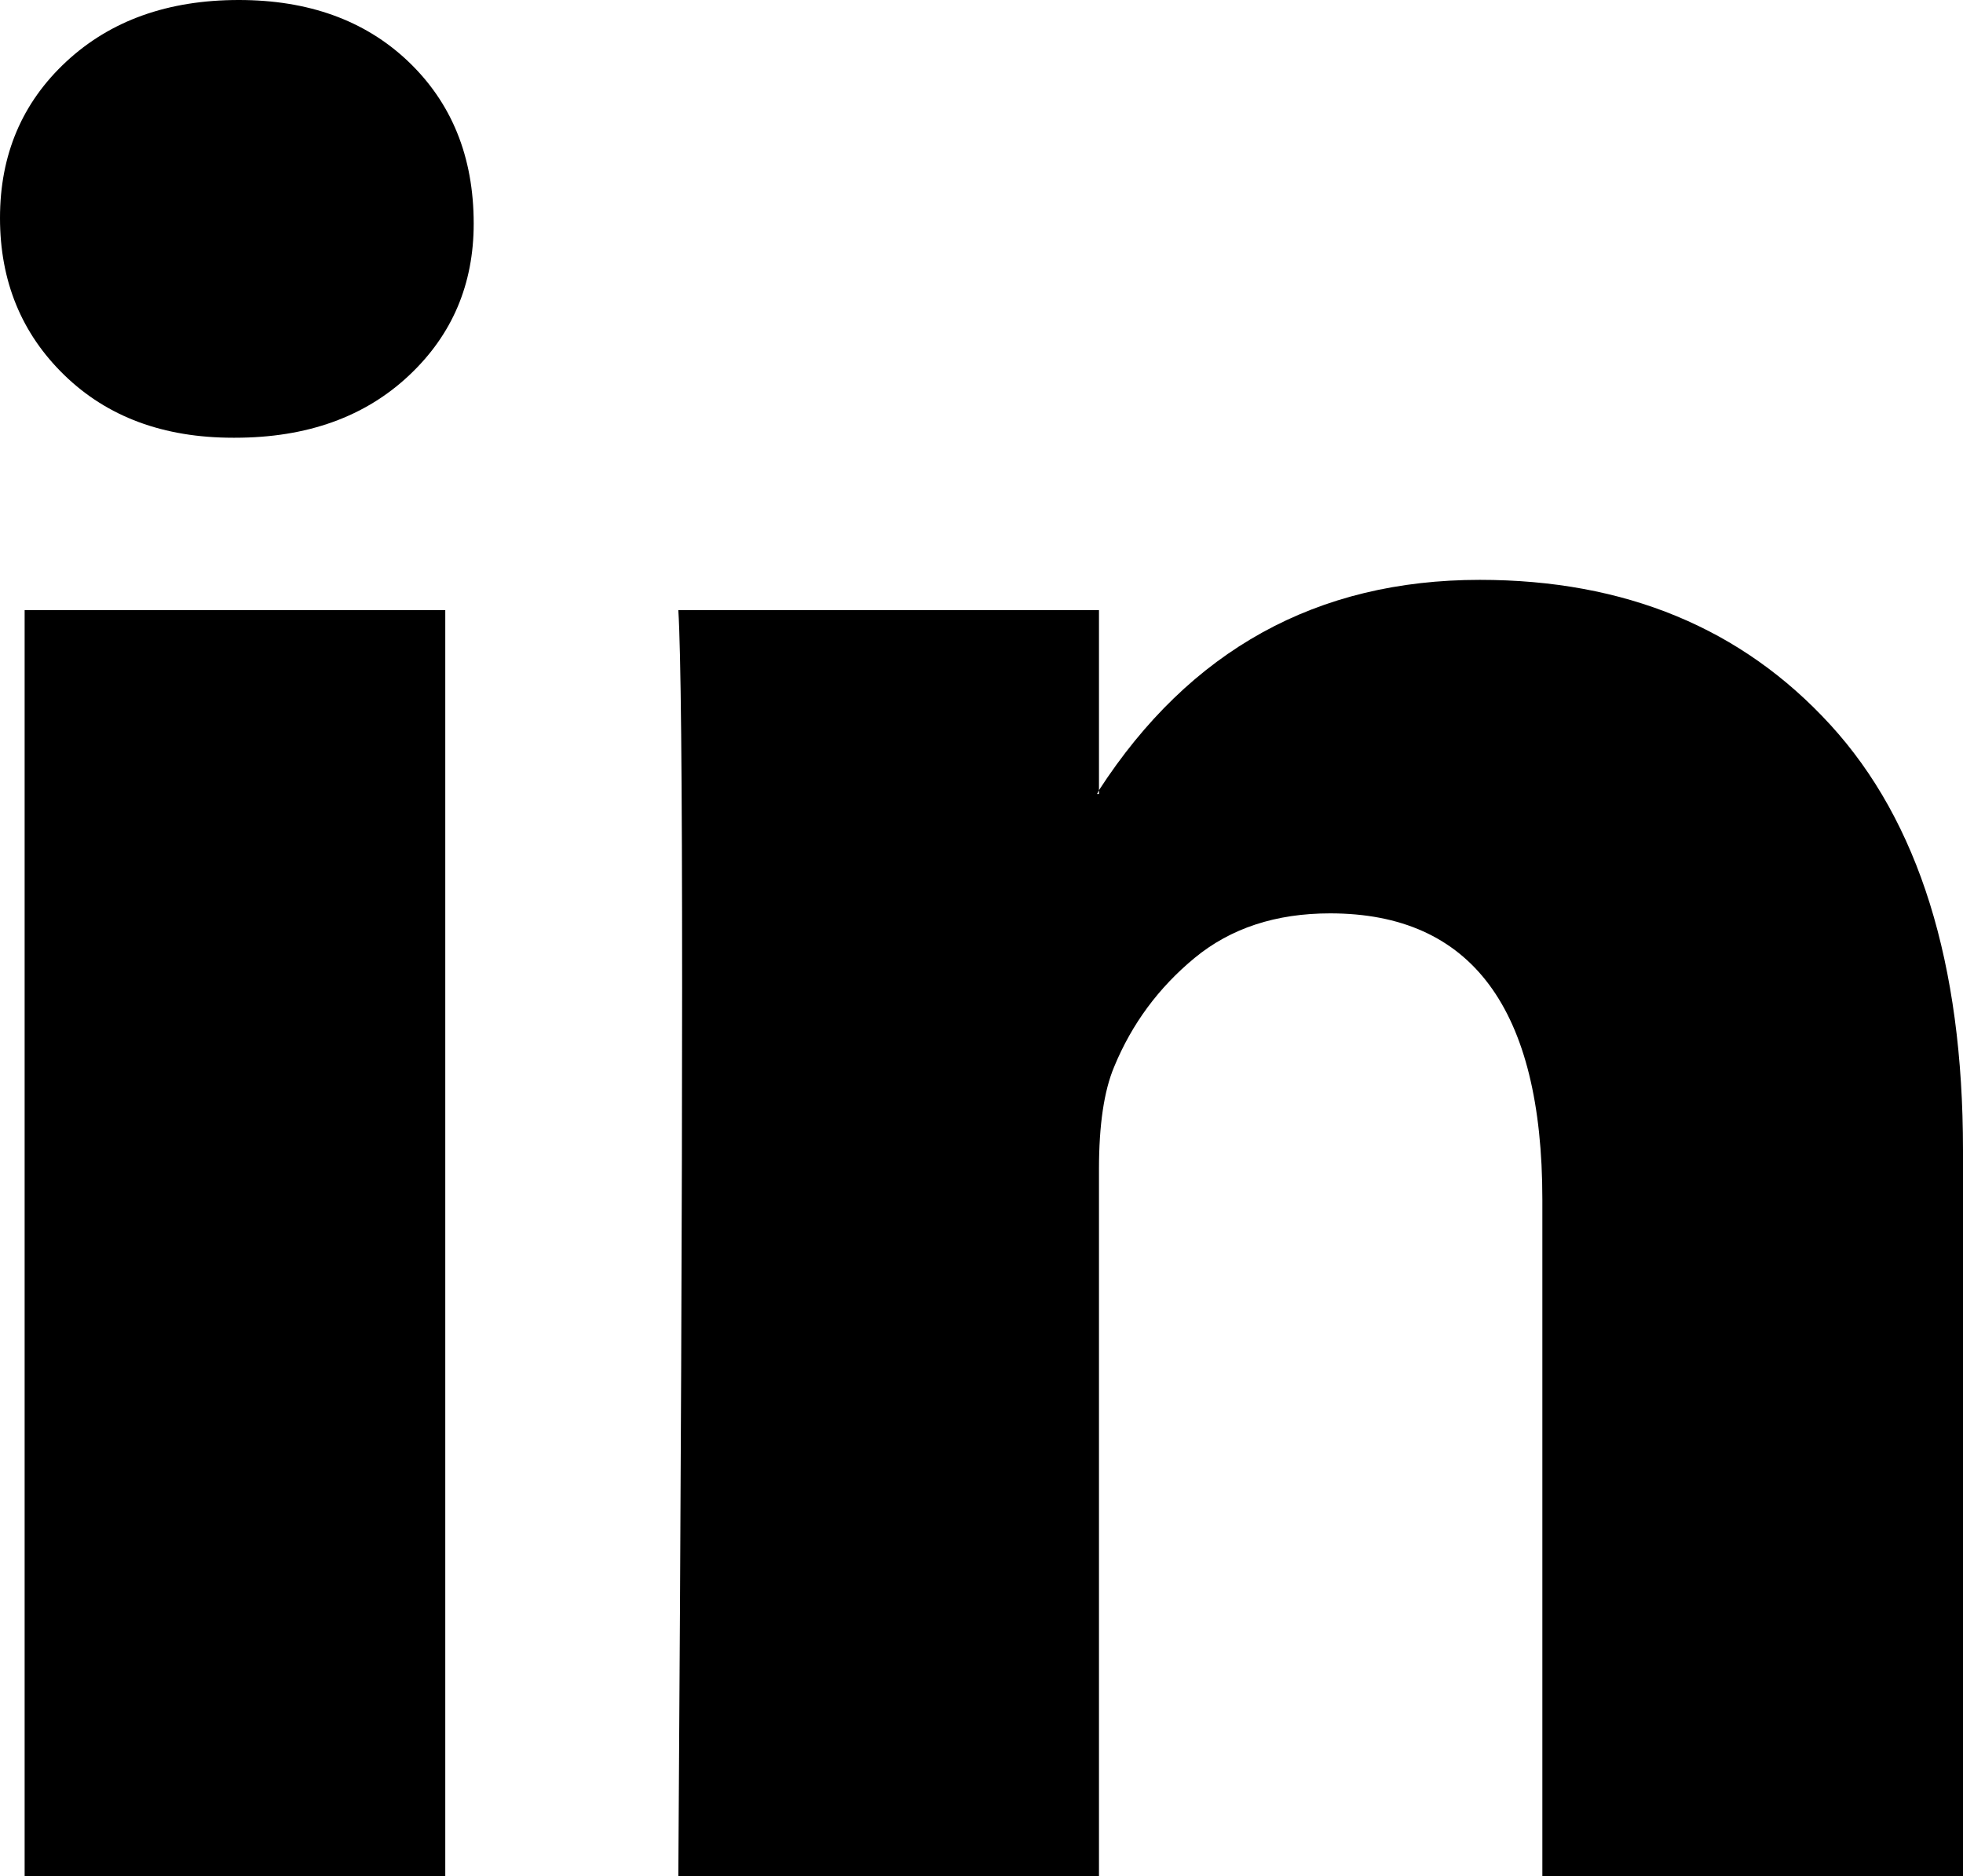
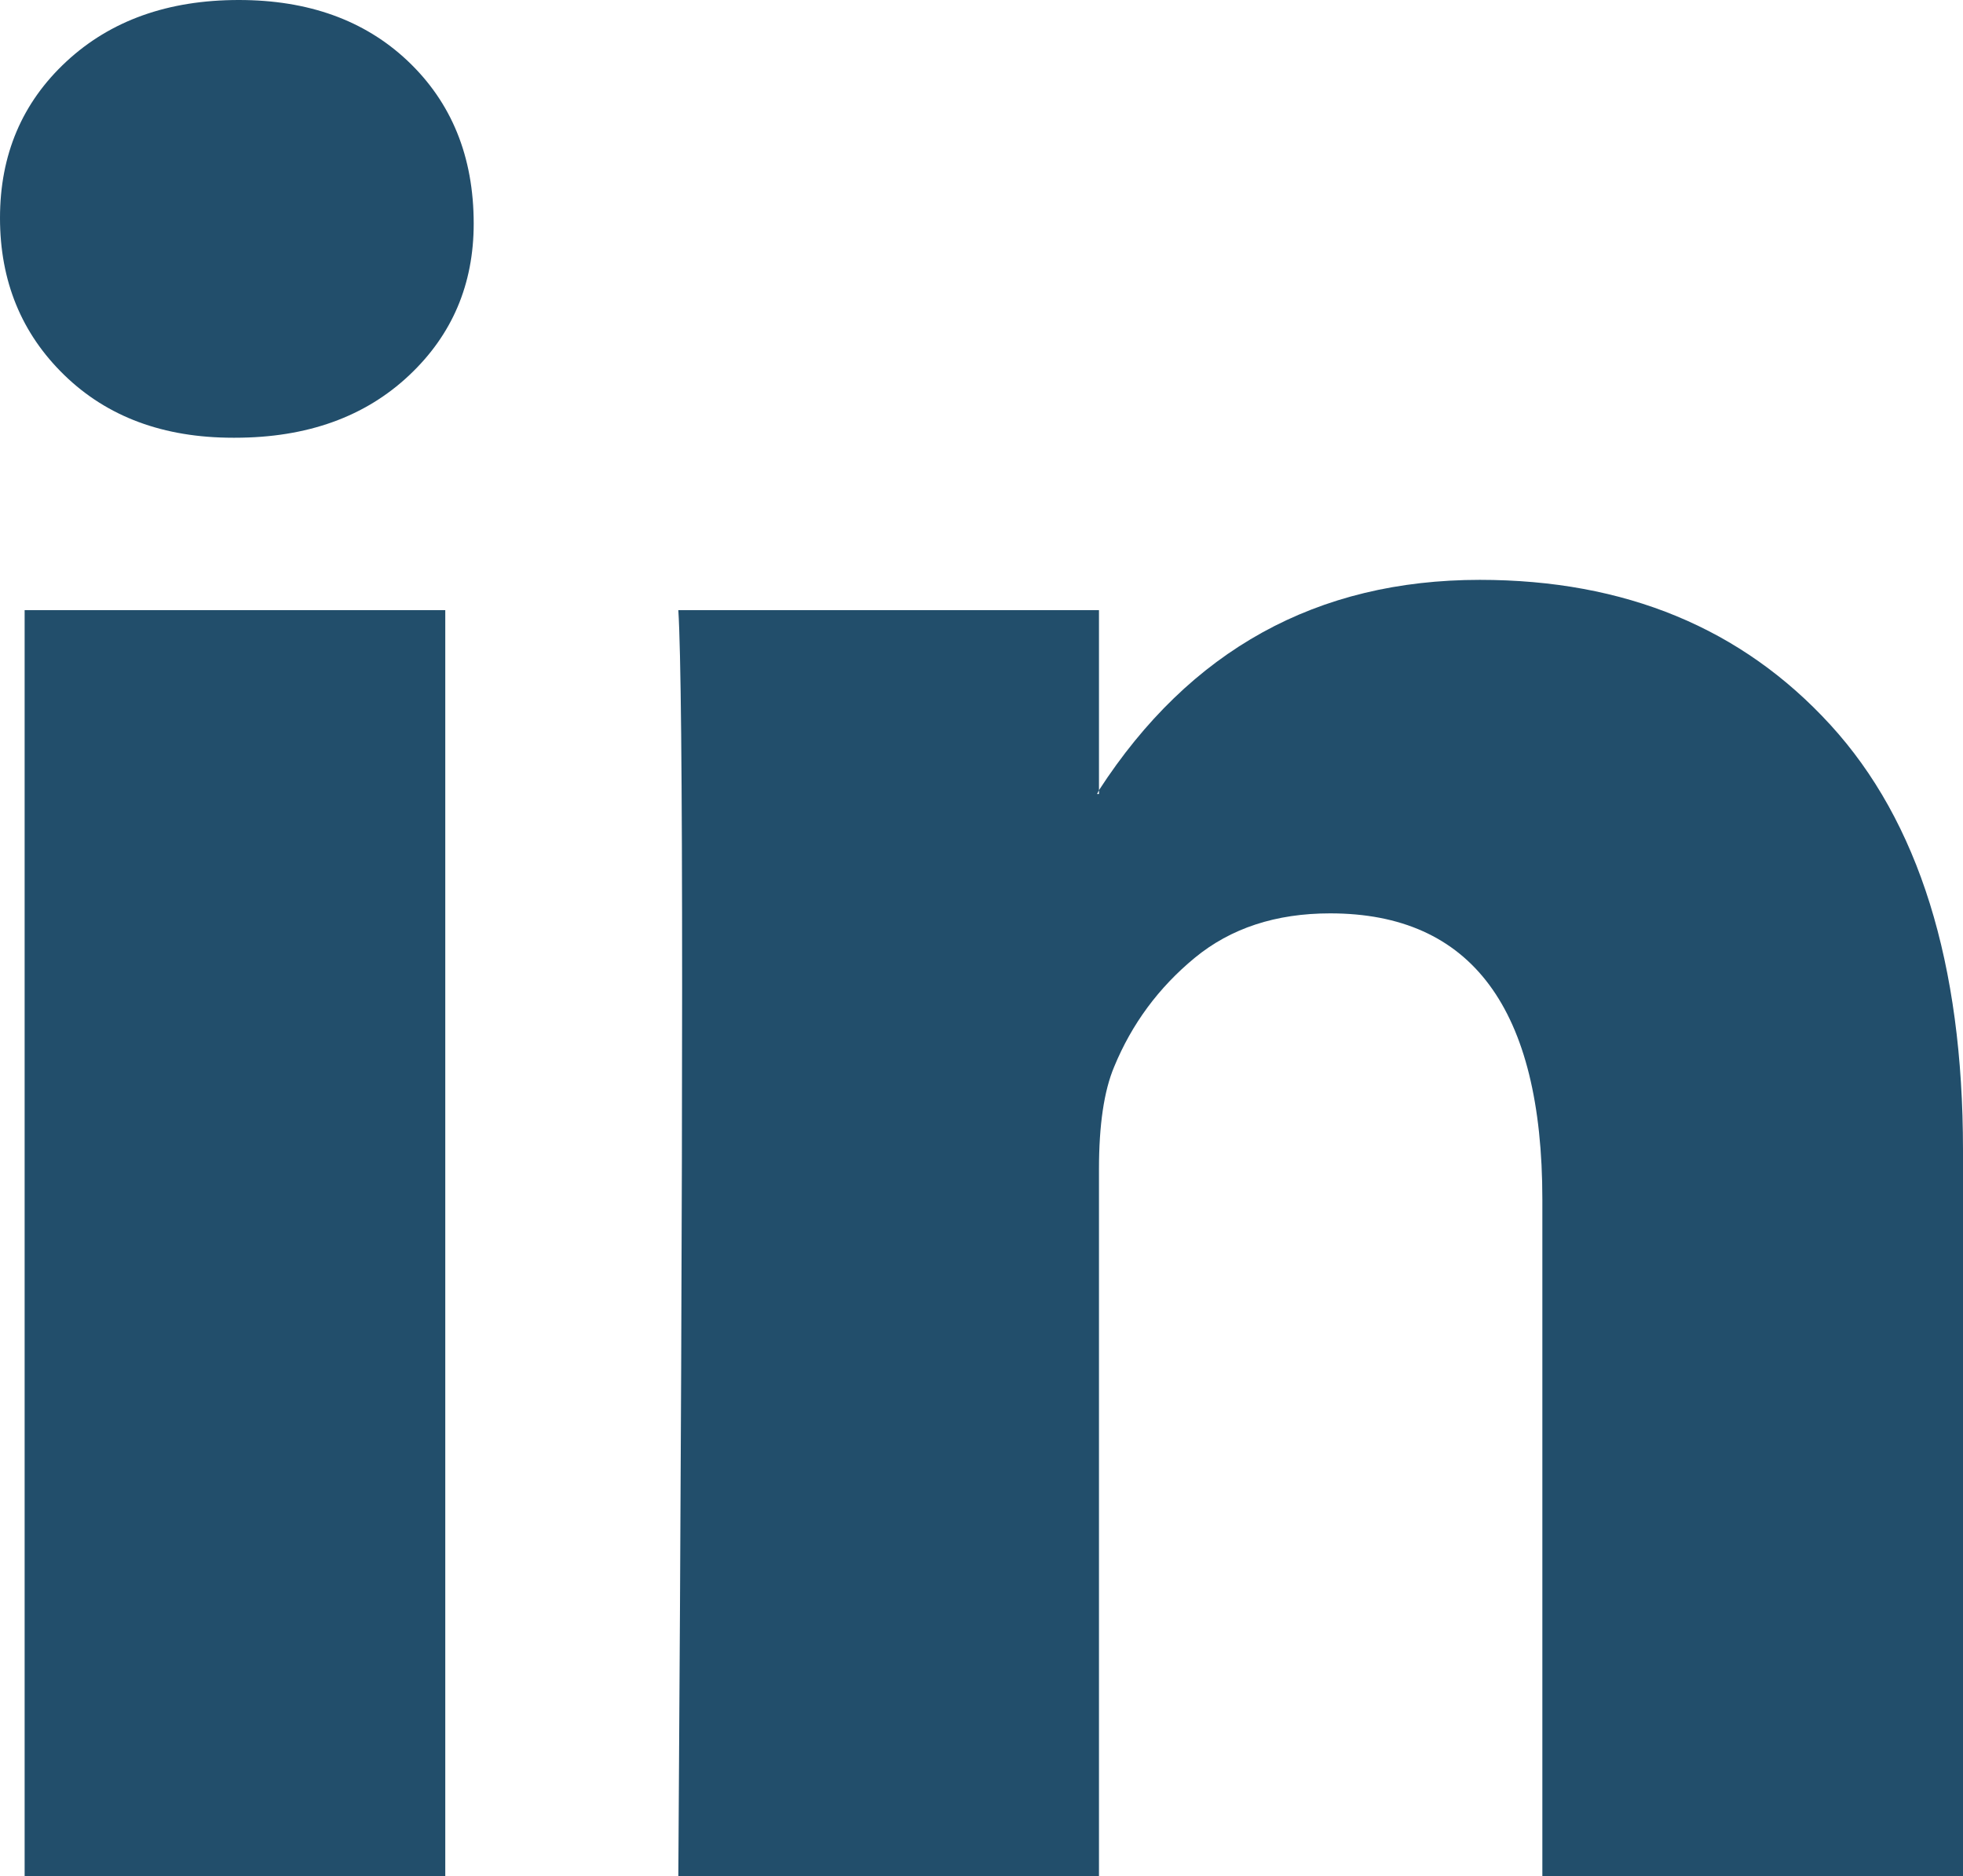
- <svg xmlns="http://www.w3.org/2000/svg" width="2500" height="2389" viewBox="0 5 1036 990">
-   <path d="M0 120c0-33.334 11.667-60.834 35-82.5C58.333 15.833 88.667 5 126 5c36.667 0 66.333 10.666 89 32 23.333 22 35 50.666 35 86 0 32-11.333 58.666-34 80-23.333 22-54 33-92 33h-1c-36.667 0-66.333-11-89-33S0 153.333 0 120zm13 875V327h222v668H13zm345 0h222V622c0-23.334 2.667-41.334 8-54 9.333-22.667 23.5-41.834 42.5-57.5 19-15.667 42.833-23.5 71.5-23.5 74.667 0 112 50.333 112 151v357h222V612c0-98.667-23.333-173.5-70-224.5S857.667 311 781 311c-86 0-153 37-201 111v2h-1l1-2v-95H358c1.333 21.333 2 87.666 2 199 0 111.333-.667 267.666-2 469z" />
+ <svg xmlns="http://www.w3.org/2000/svg" viewBox="0 5 1036 990">
+   <path d="M0 120c0-33.334 11.667-60.834 35-82.5C58.333 15.833 88.667 5 126 5c36.667 0 66.333 10.666 89 32 23.333 22 35 50.666 35 86 0 32-11.333 58.666-34 80-23.333 22-54 33-92 33h-1c-36.667 0-66.333-11-89-33S0 153.333 0 120zm13 875V327h222v668H13zm345 0h222V622c0-23.334 2.667-41.334 8-54 9.333-22.667 23.5-41.834 42.5-57.5 19-15.667 42.833-23.5 71.5-23.5 74.667 0 112 50.333 112 151v357h222V612c0-98.667-23.333-173.5-70-224.5S857.667 311 781 311c-86 0-153 37-201 111v2h-1l1-2v-95H358c1.333 21.333 2 87.666 2 199 0 111.333-.667 267.666-2 469z" fill="#224e6b" />
</svg>
